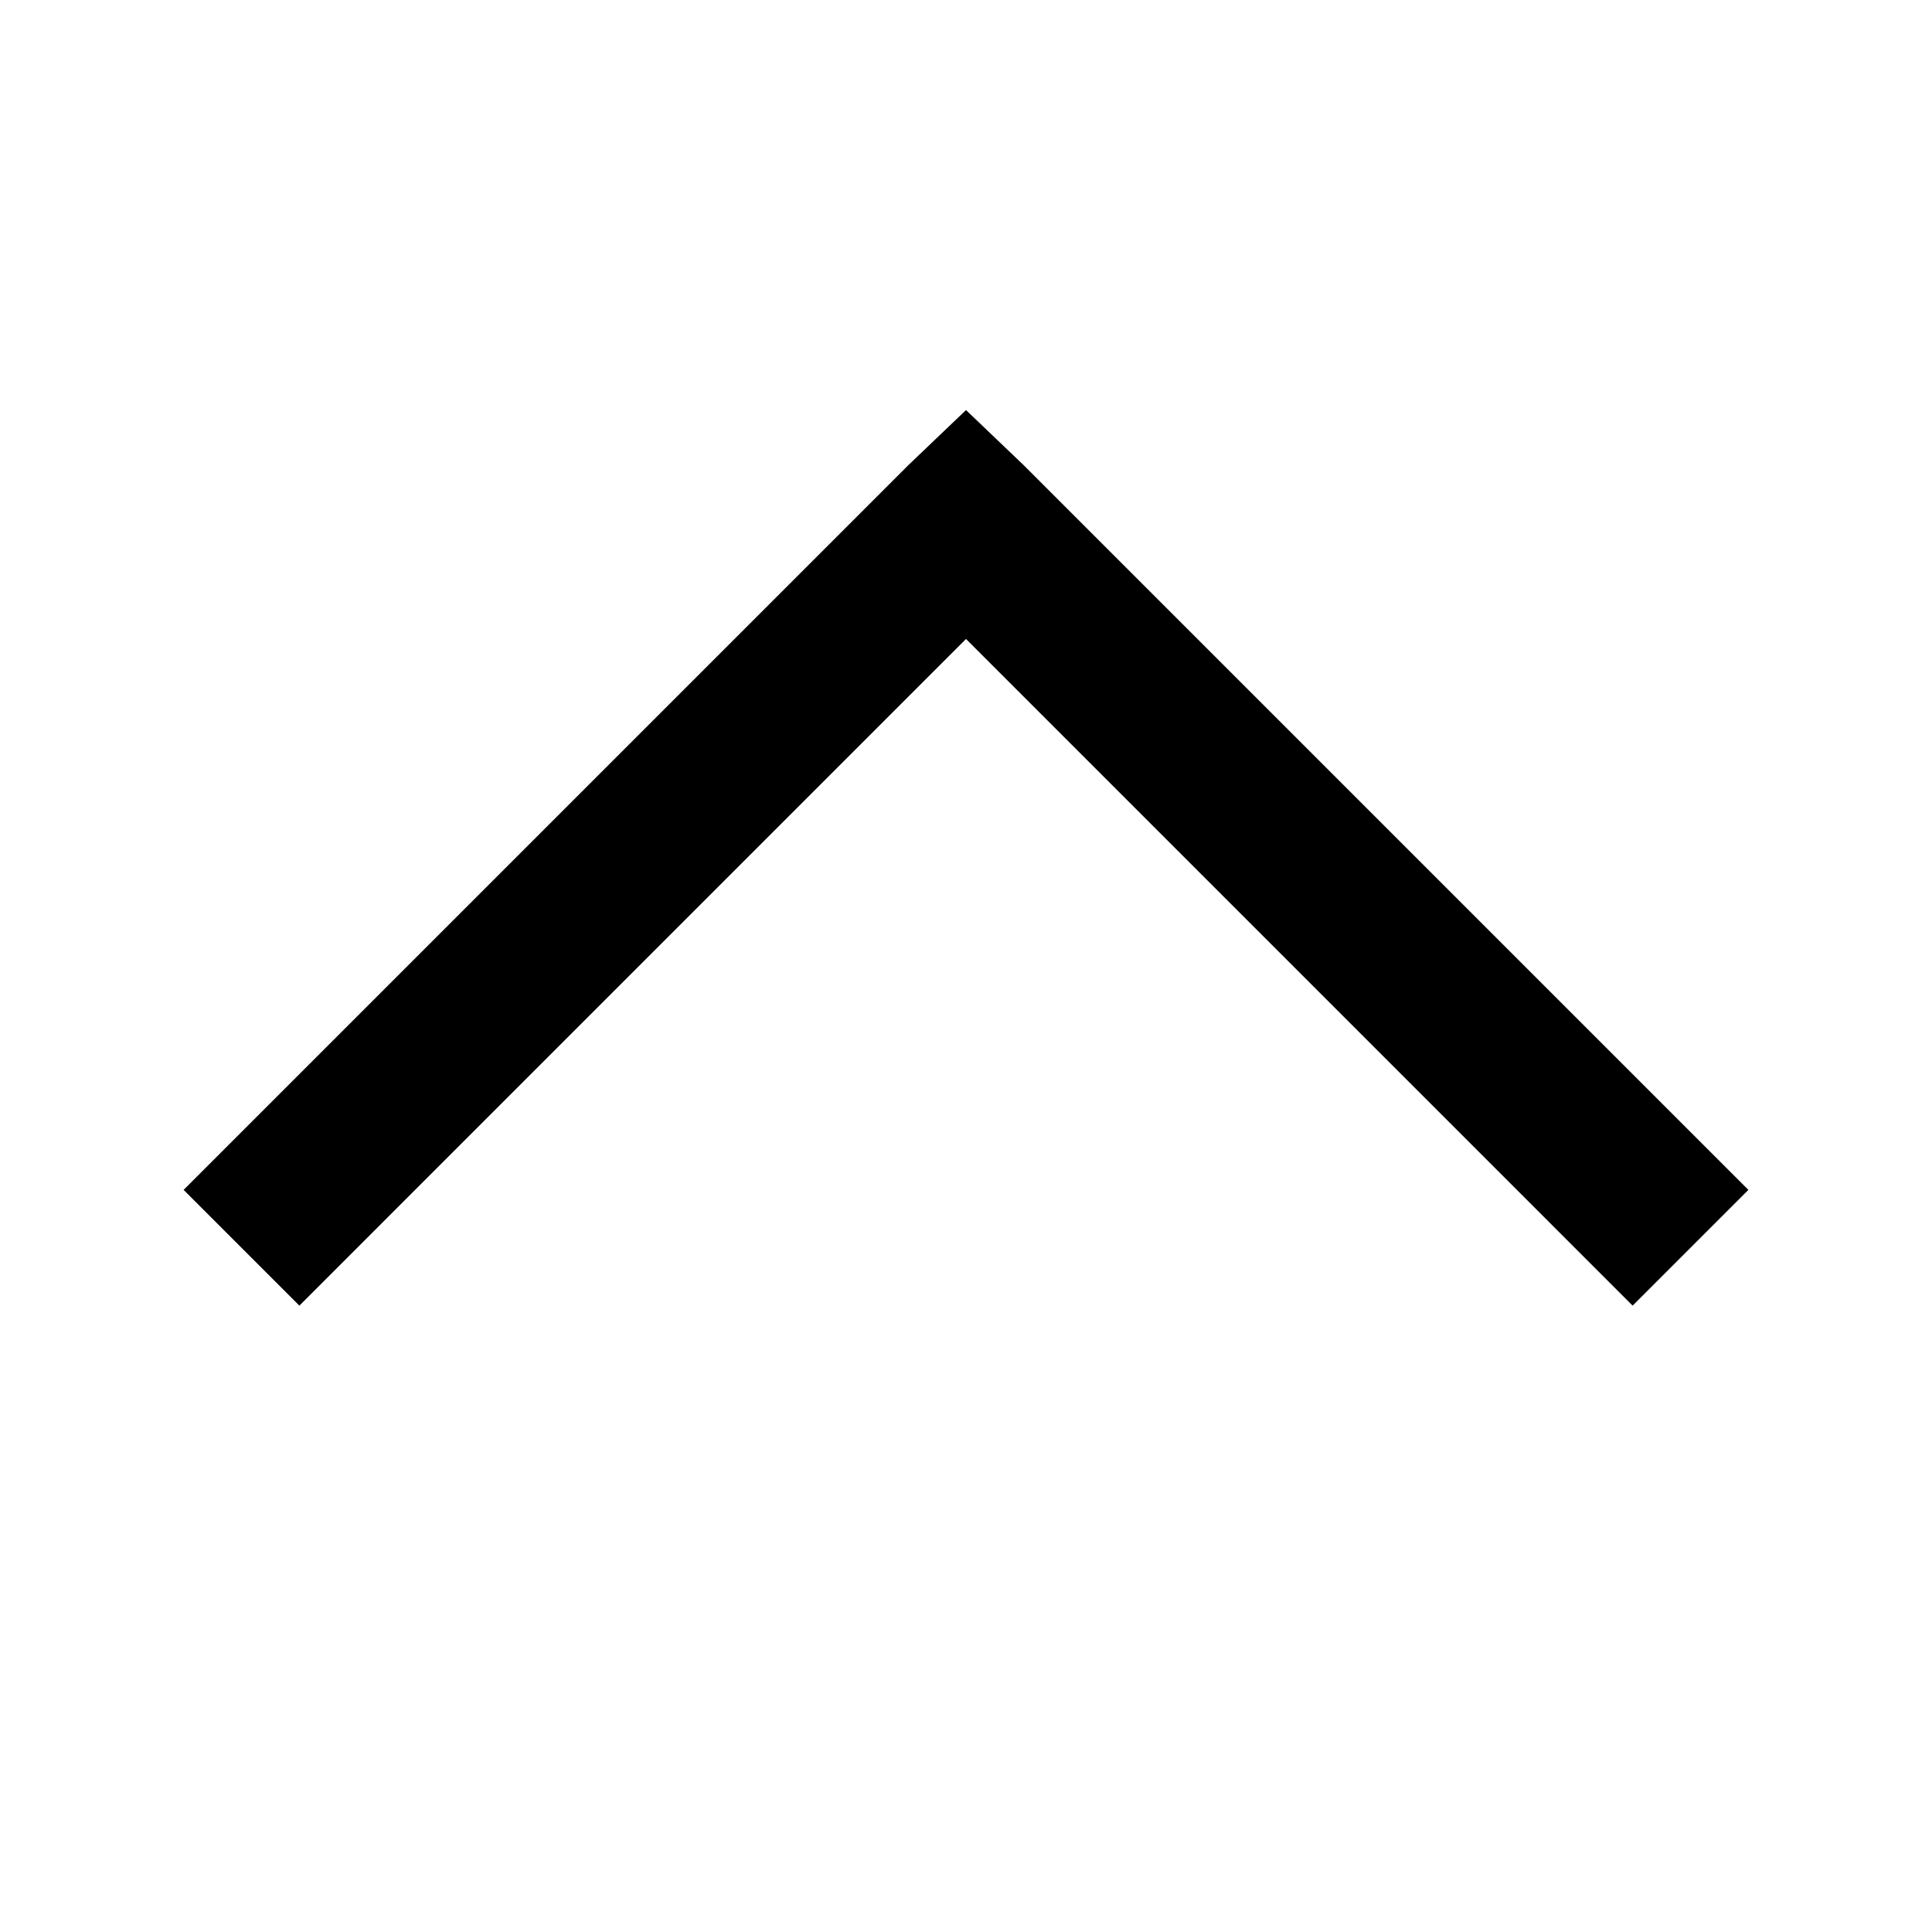
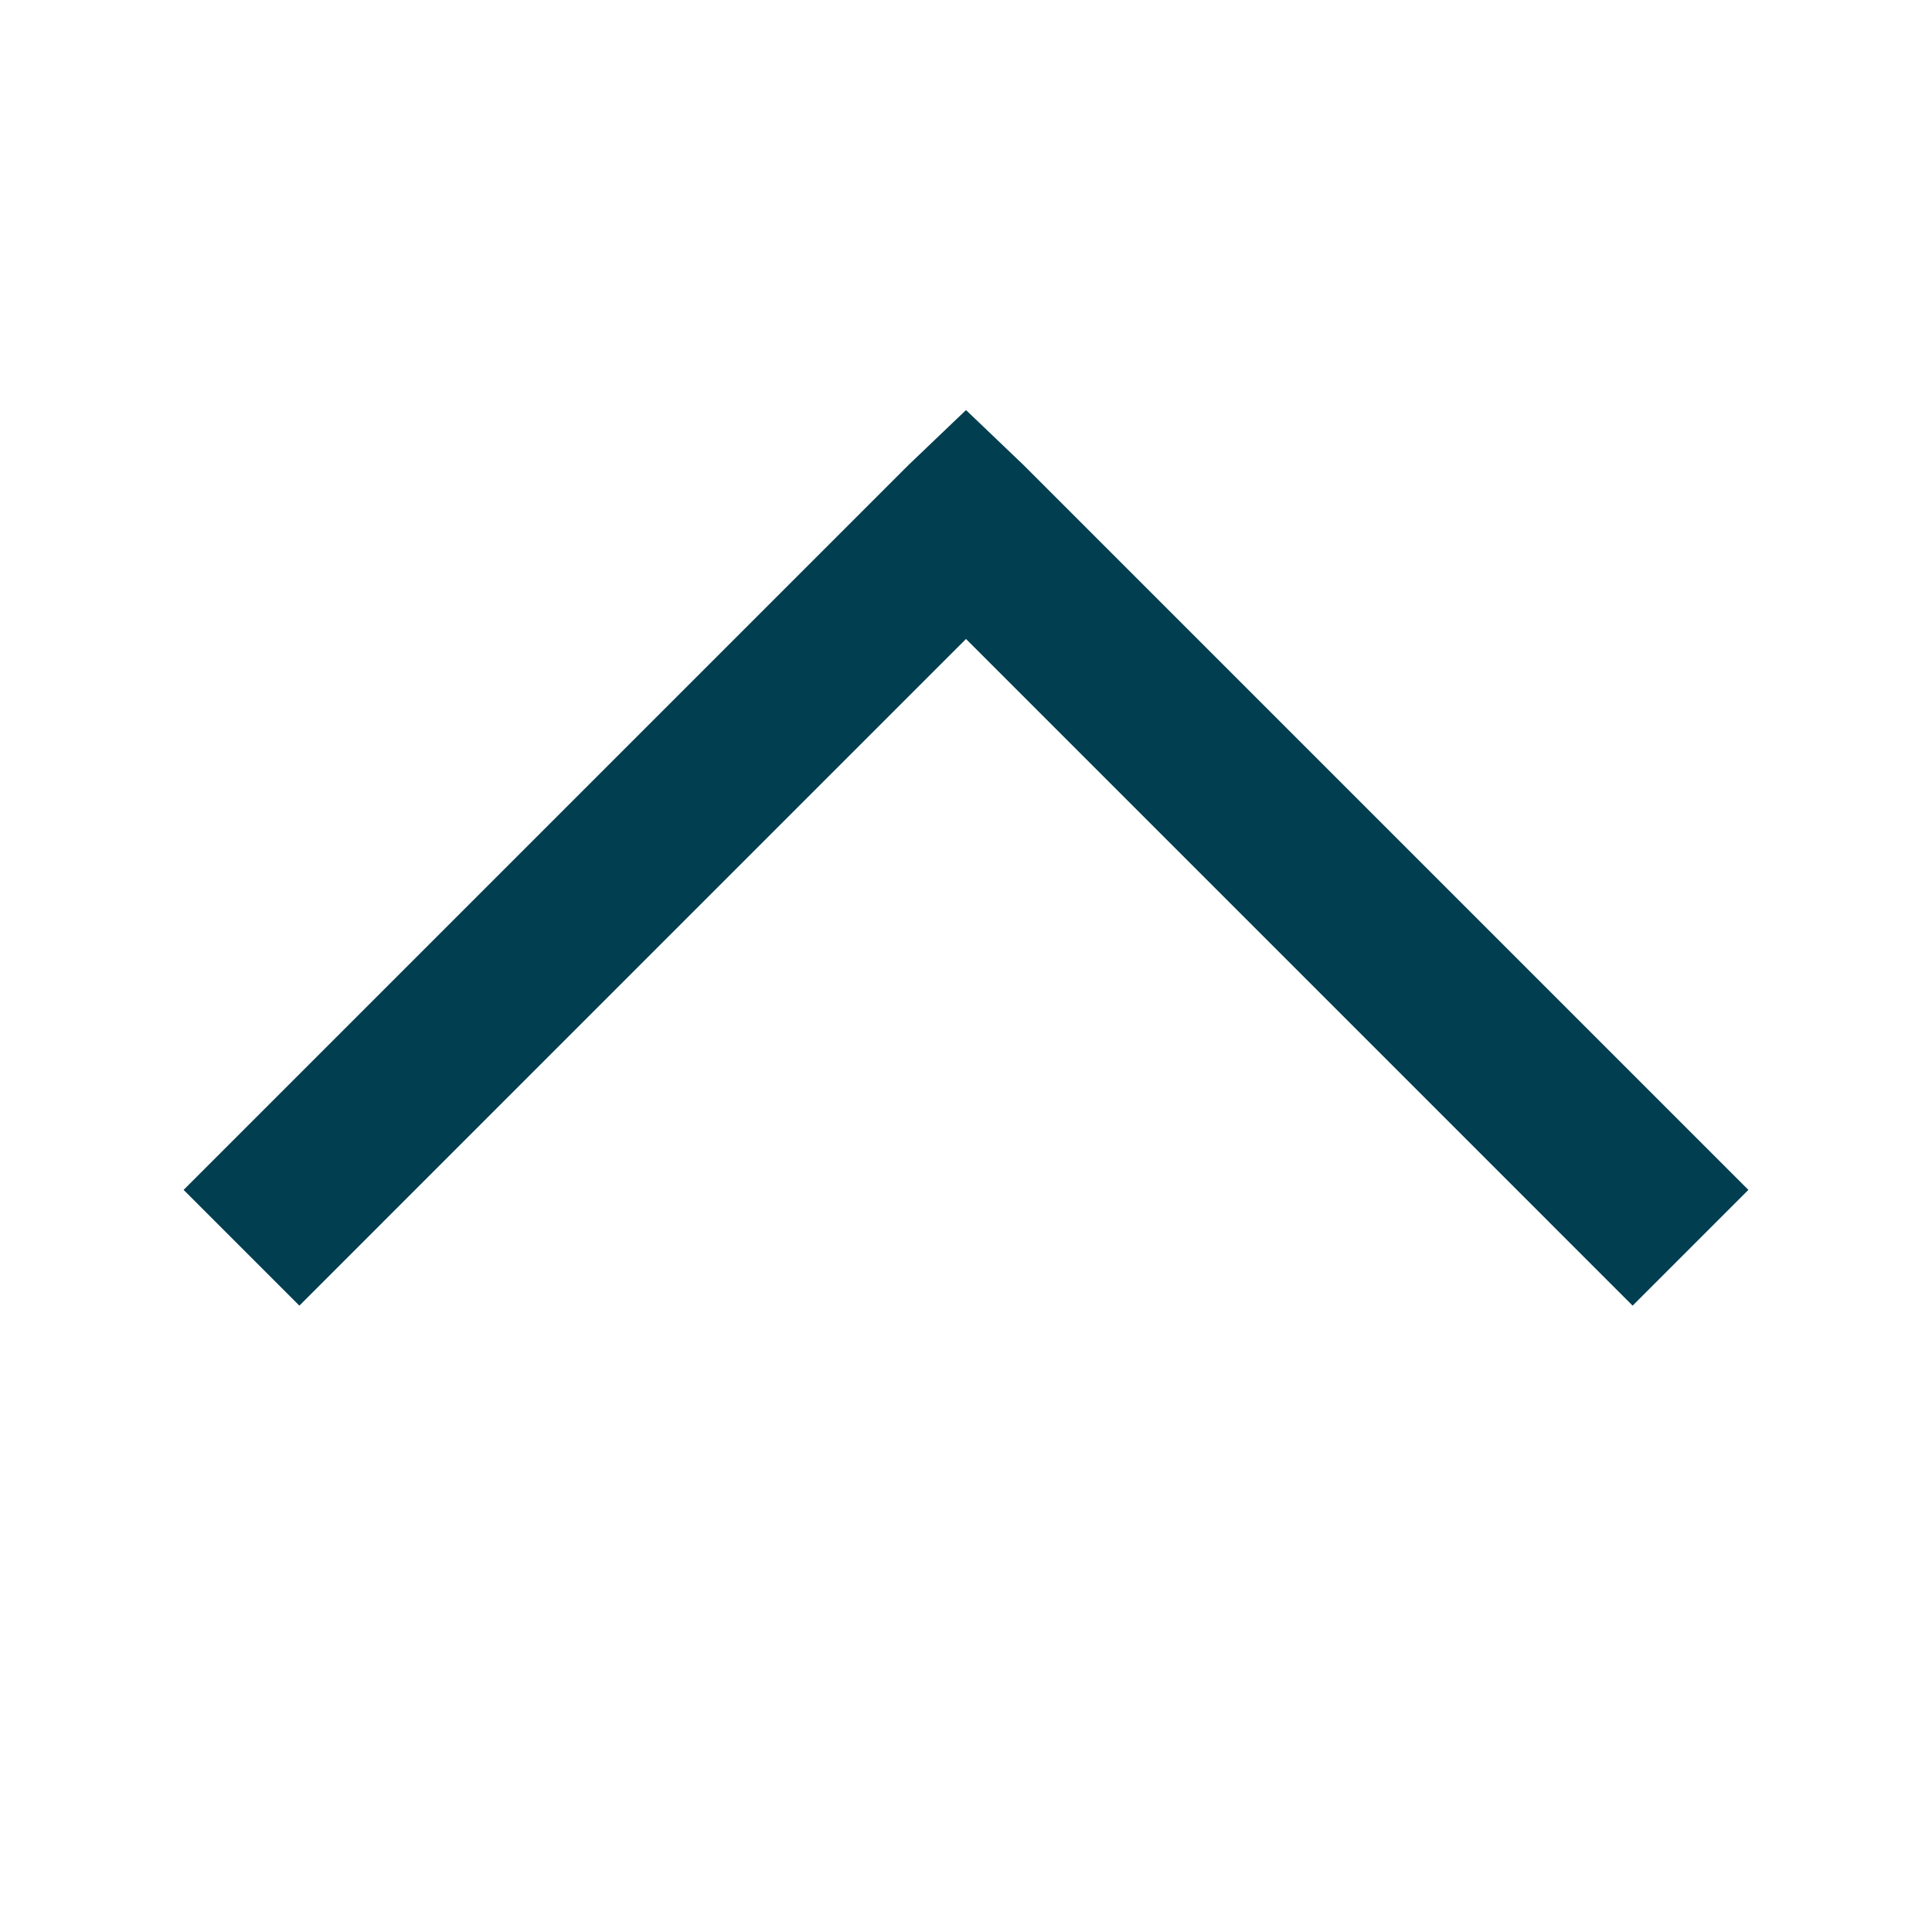
<svg xmlns="http://www.w3.org/2000/svg" width="48pt" height="48pt" viewBox="0 0 48 48" version="1.1">
  <g id="surface1">
-     <path style=" stroke:none;fill-rule:nonzero;fill:oklch(18% 0.303 193);fill-opacity:1;" d="M 24 10.188 L 22.562 11.562 L 4.562 29.562 L 7.438 32.438 L 24 15.875 L 40.562 32.438 L 43.438 29.562 L 25.438 11.562 Z " />
+     <path style=" stroke:none;fill-rule:nonzero;fill:#003e50;fill-opacity:1;" d="M 24 10.188 L 22.562 11.562 L 4.562 29.562 L 7.438 32.438 L 24 15.875 L 40.562 32.438 L 43.438 29.562 L 25.438 11.562 Z " />
  </g>
</svg>
